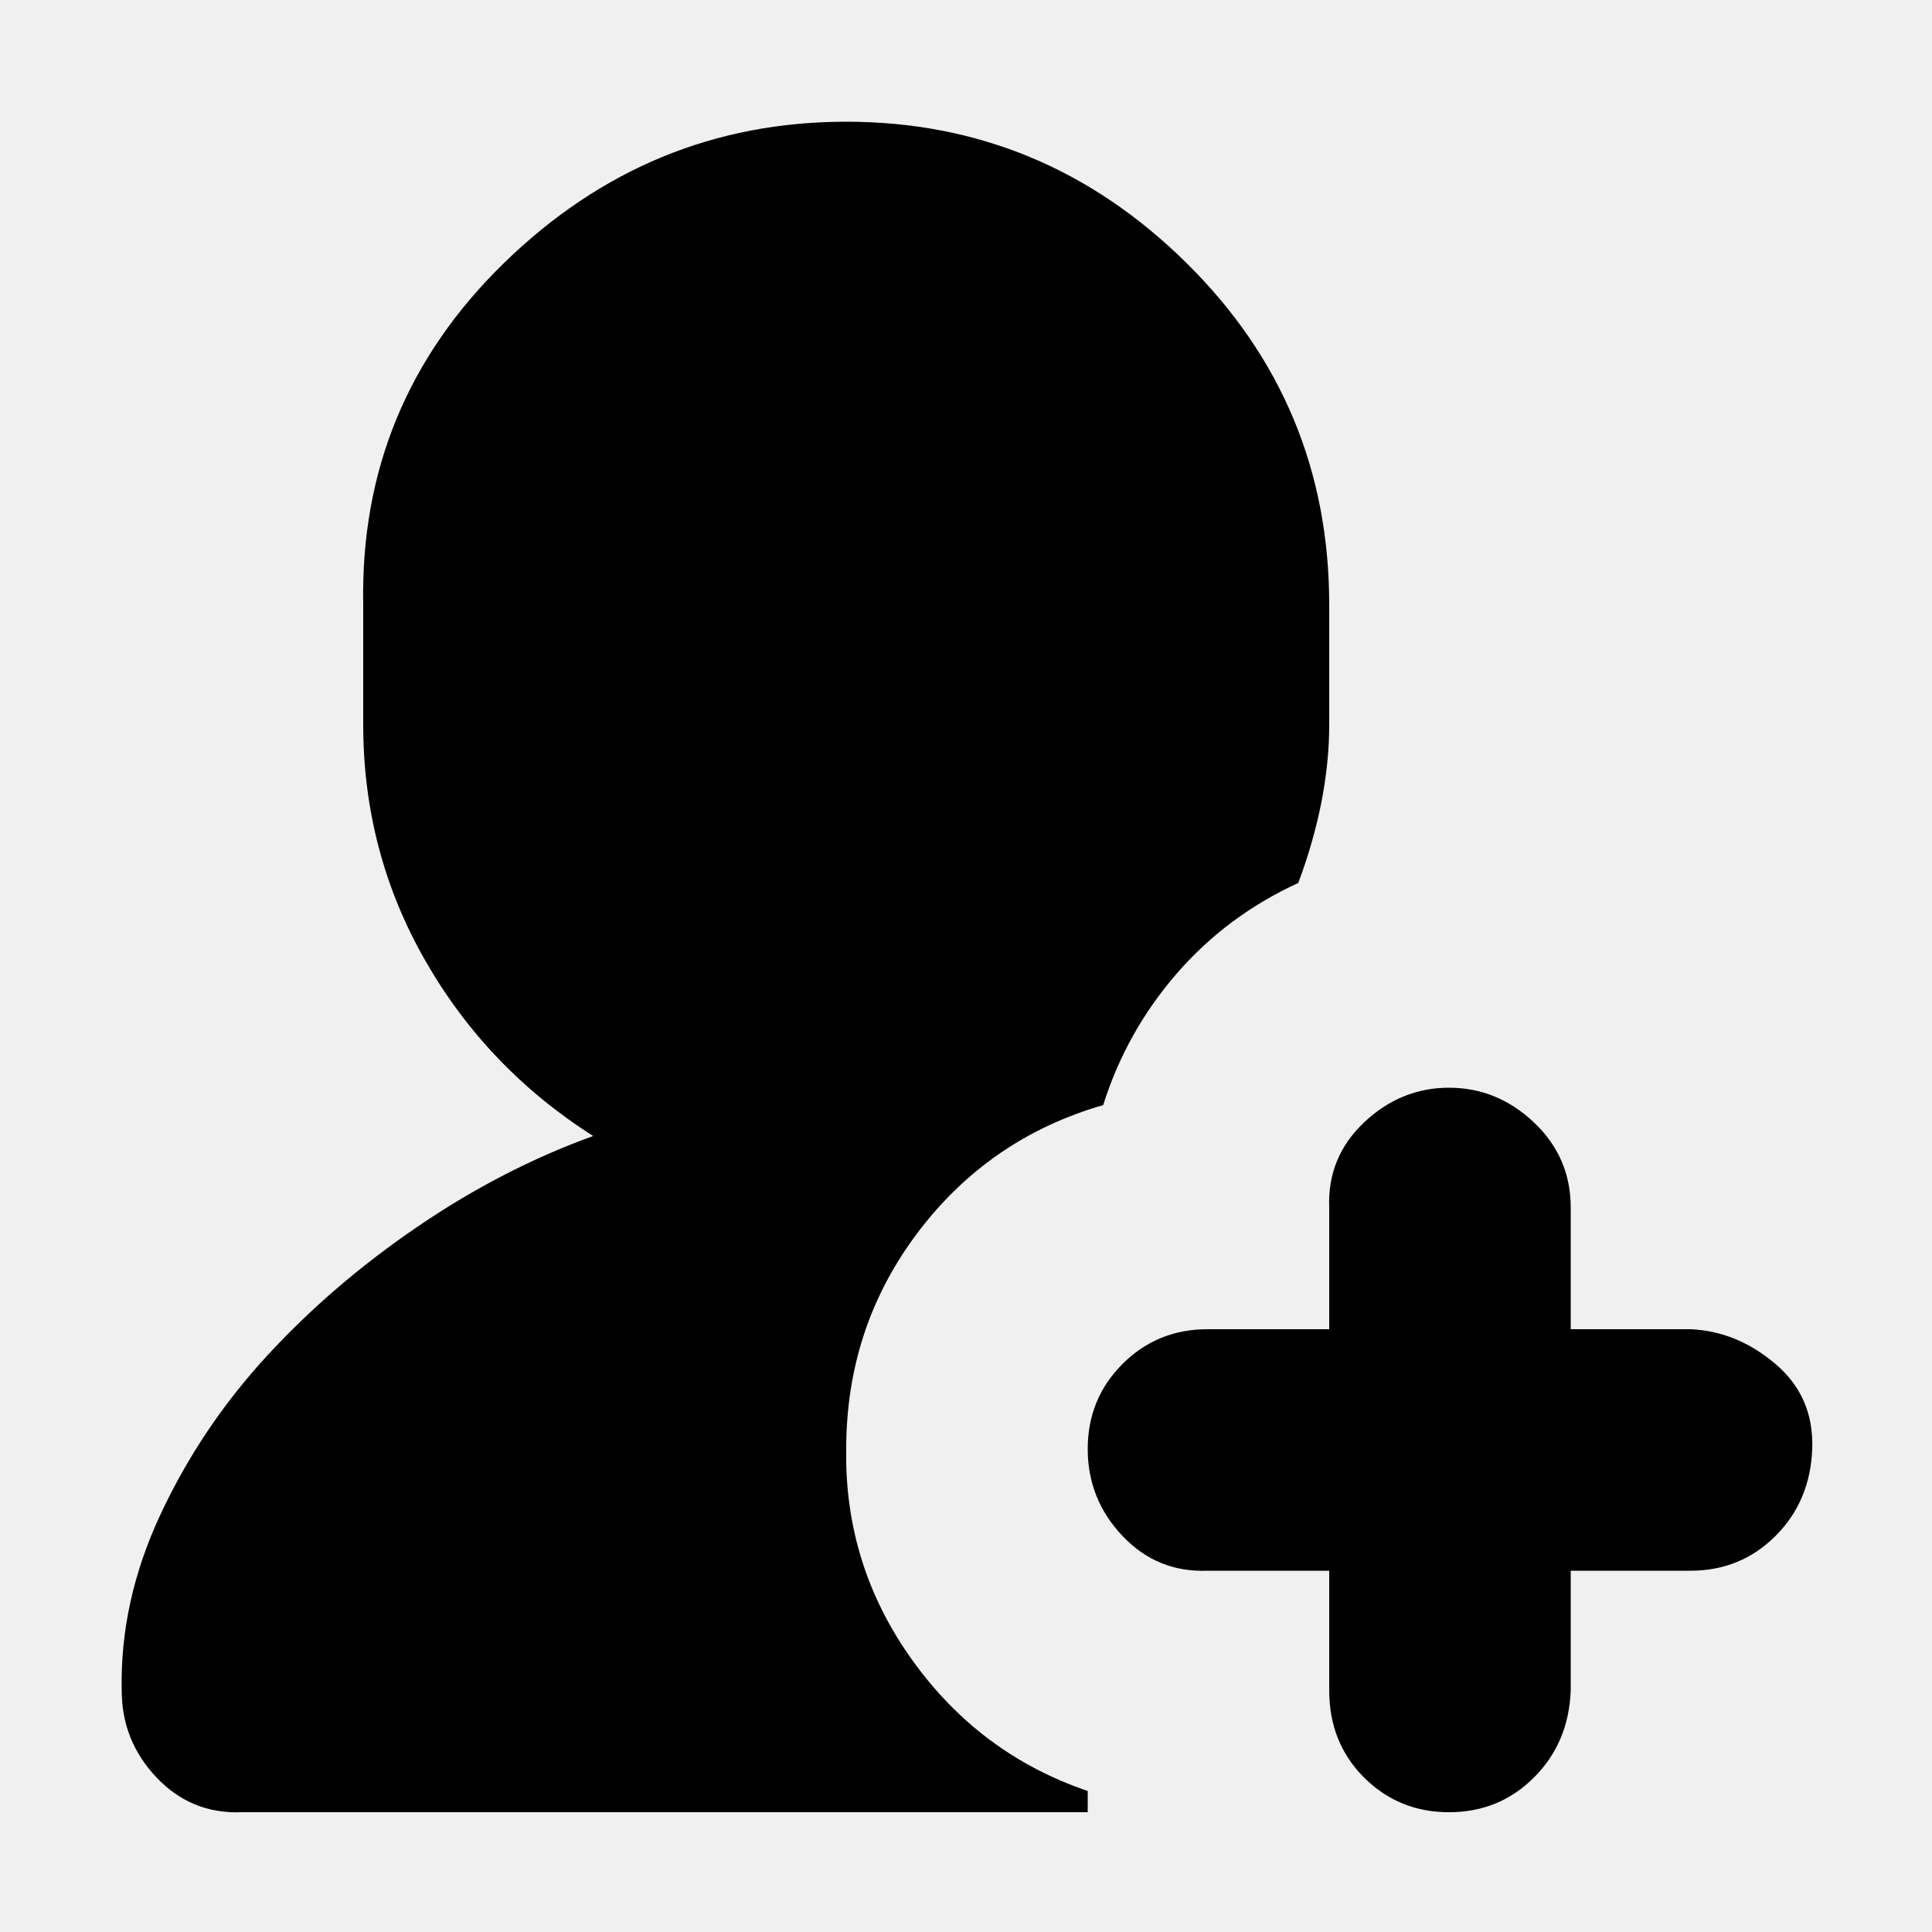
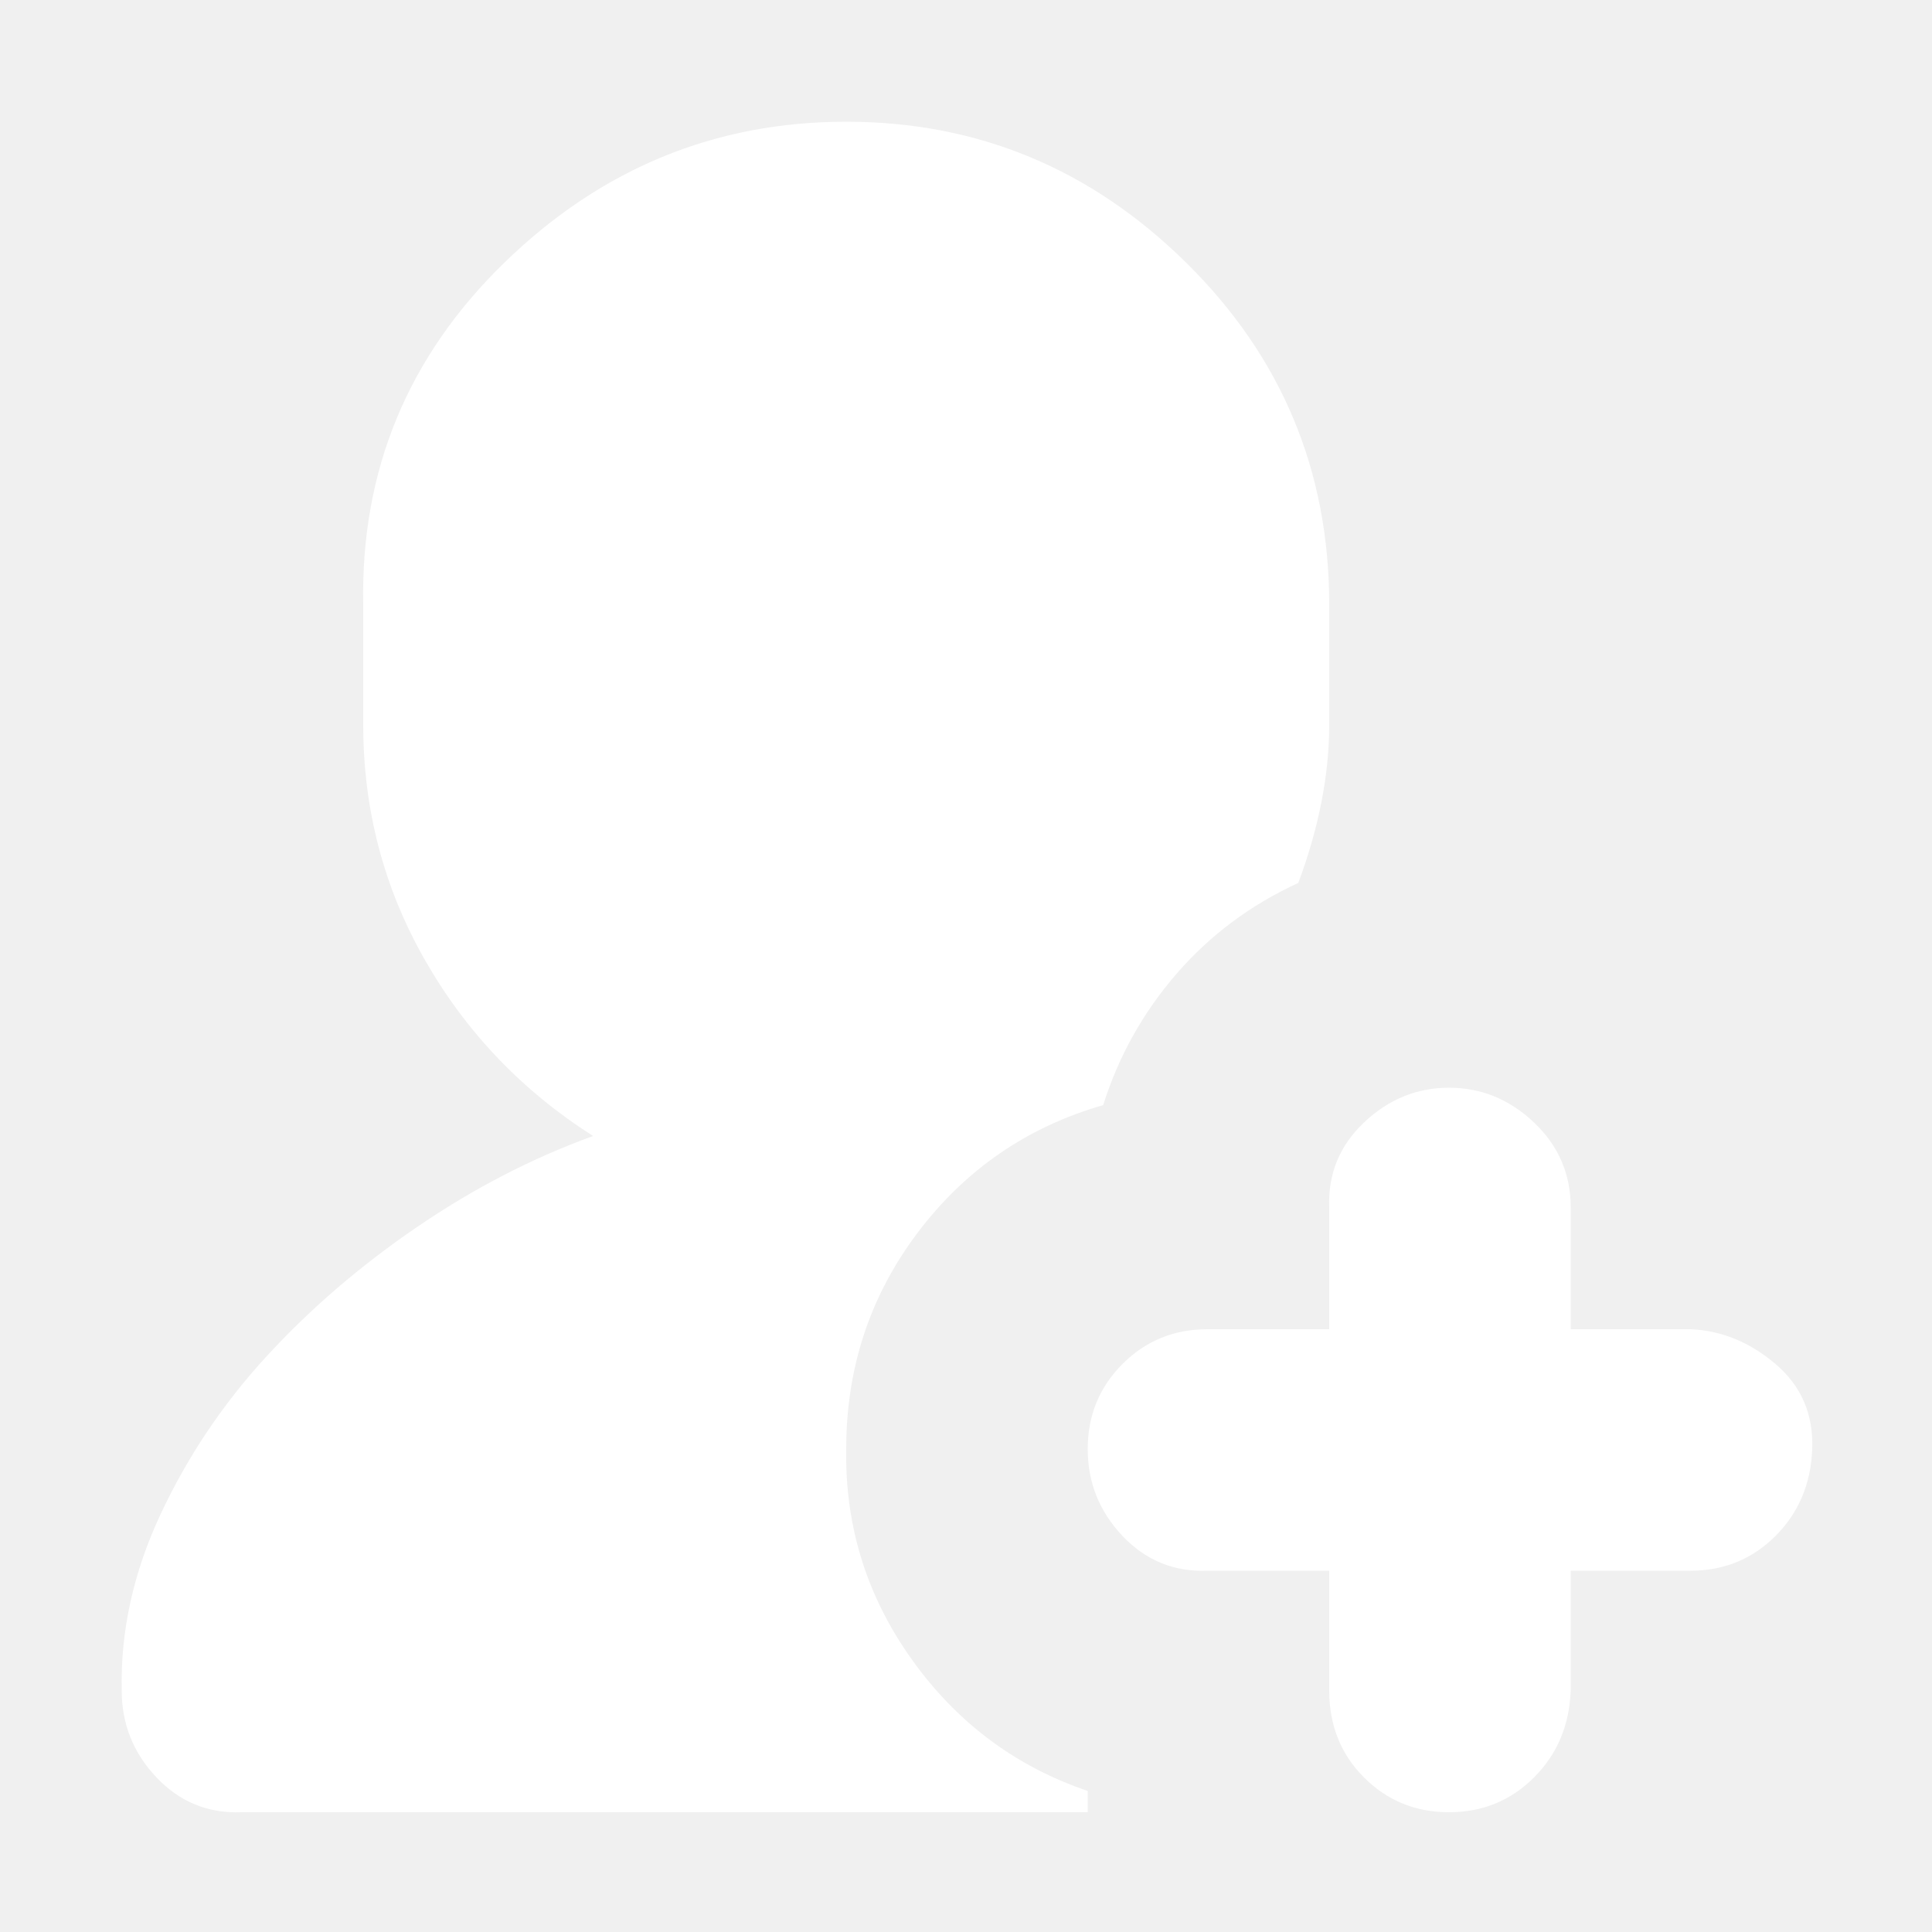
- <svg xmlns="http://www.w3.org/2000/svg" fill="#000000" width="800px" height="800px" viewBox="0 0 32 32" version="1.1">
+ <svg xmlns="http://www.w3.org/2000/svg" fill="#ffffff" width="800px" height="800px" viewBox="0 0 32 32" version="1.1">
  <path d="M2.016 28q0 0.832 0.576 1.44t1.408 0.576h14.016v-0.352q-1.792-0.608-2.912-2.176t-1.088-3.488q0-2.016 1.184-3.584t3.072-2.112q0.384-1.216 1.216-2.176t2.016-1.504q0.512-1.376 0.512-2.624v-1.984q0-3.328-2.368-5.664t-5.632-2.336-5.664 2.336-2.336 5.664v1.984q0 2.112 1.024 3.904t2.784 2.912q-1.504 0.544-2.912 1.504t-2.496 2.144-1.76 2.624-0.64 2.912zM18.016 24q0 0.832 0.576 1.44t1.408 0.576h2.016v1.984q0 0.864 0.576 1.44t1.408 0.576 1.408-0.576 0.608-1.44v-1.984h1.984q0.832 0 1.408-0.576t0.608-1.44-0.608-1.408-1.408-0.576h-1.984v-2.016q0-0.832-0.608-1.408t-1.408-0.576-1.408 0.576-0.576 1.408v2.016h-2.016q-0.832 0-1.408 0.576t-0.576 1.408z" />
</svg>
